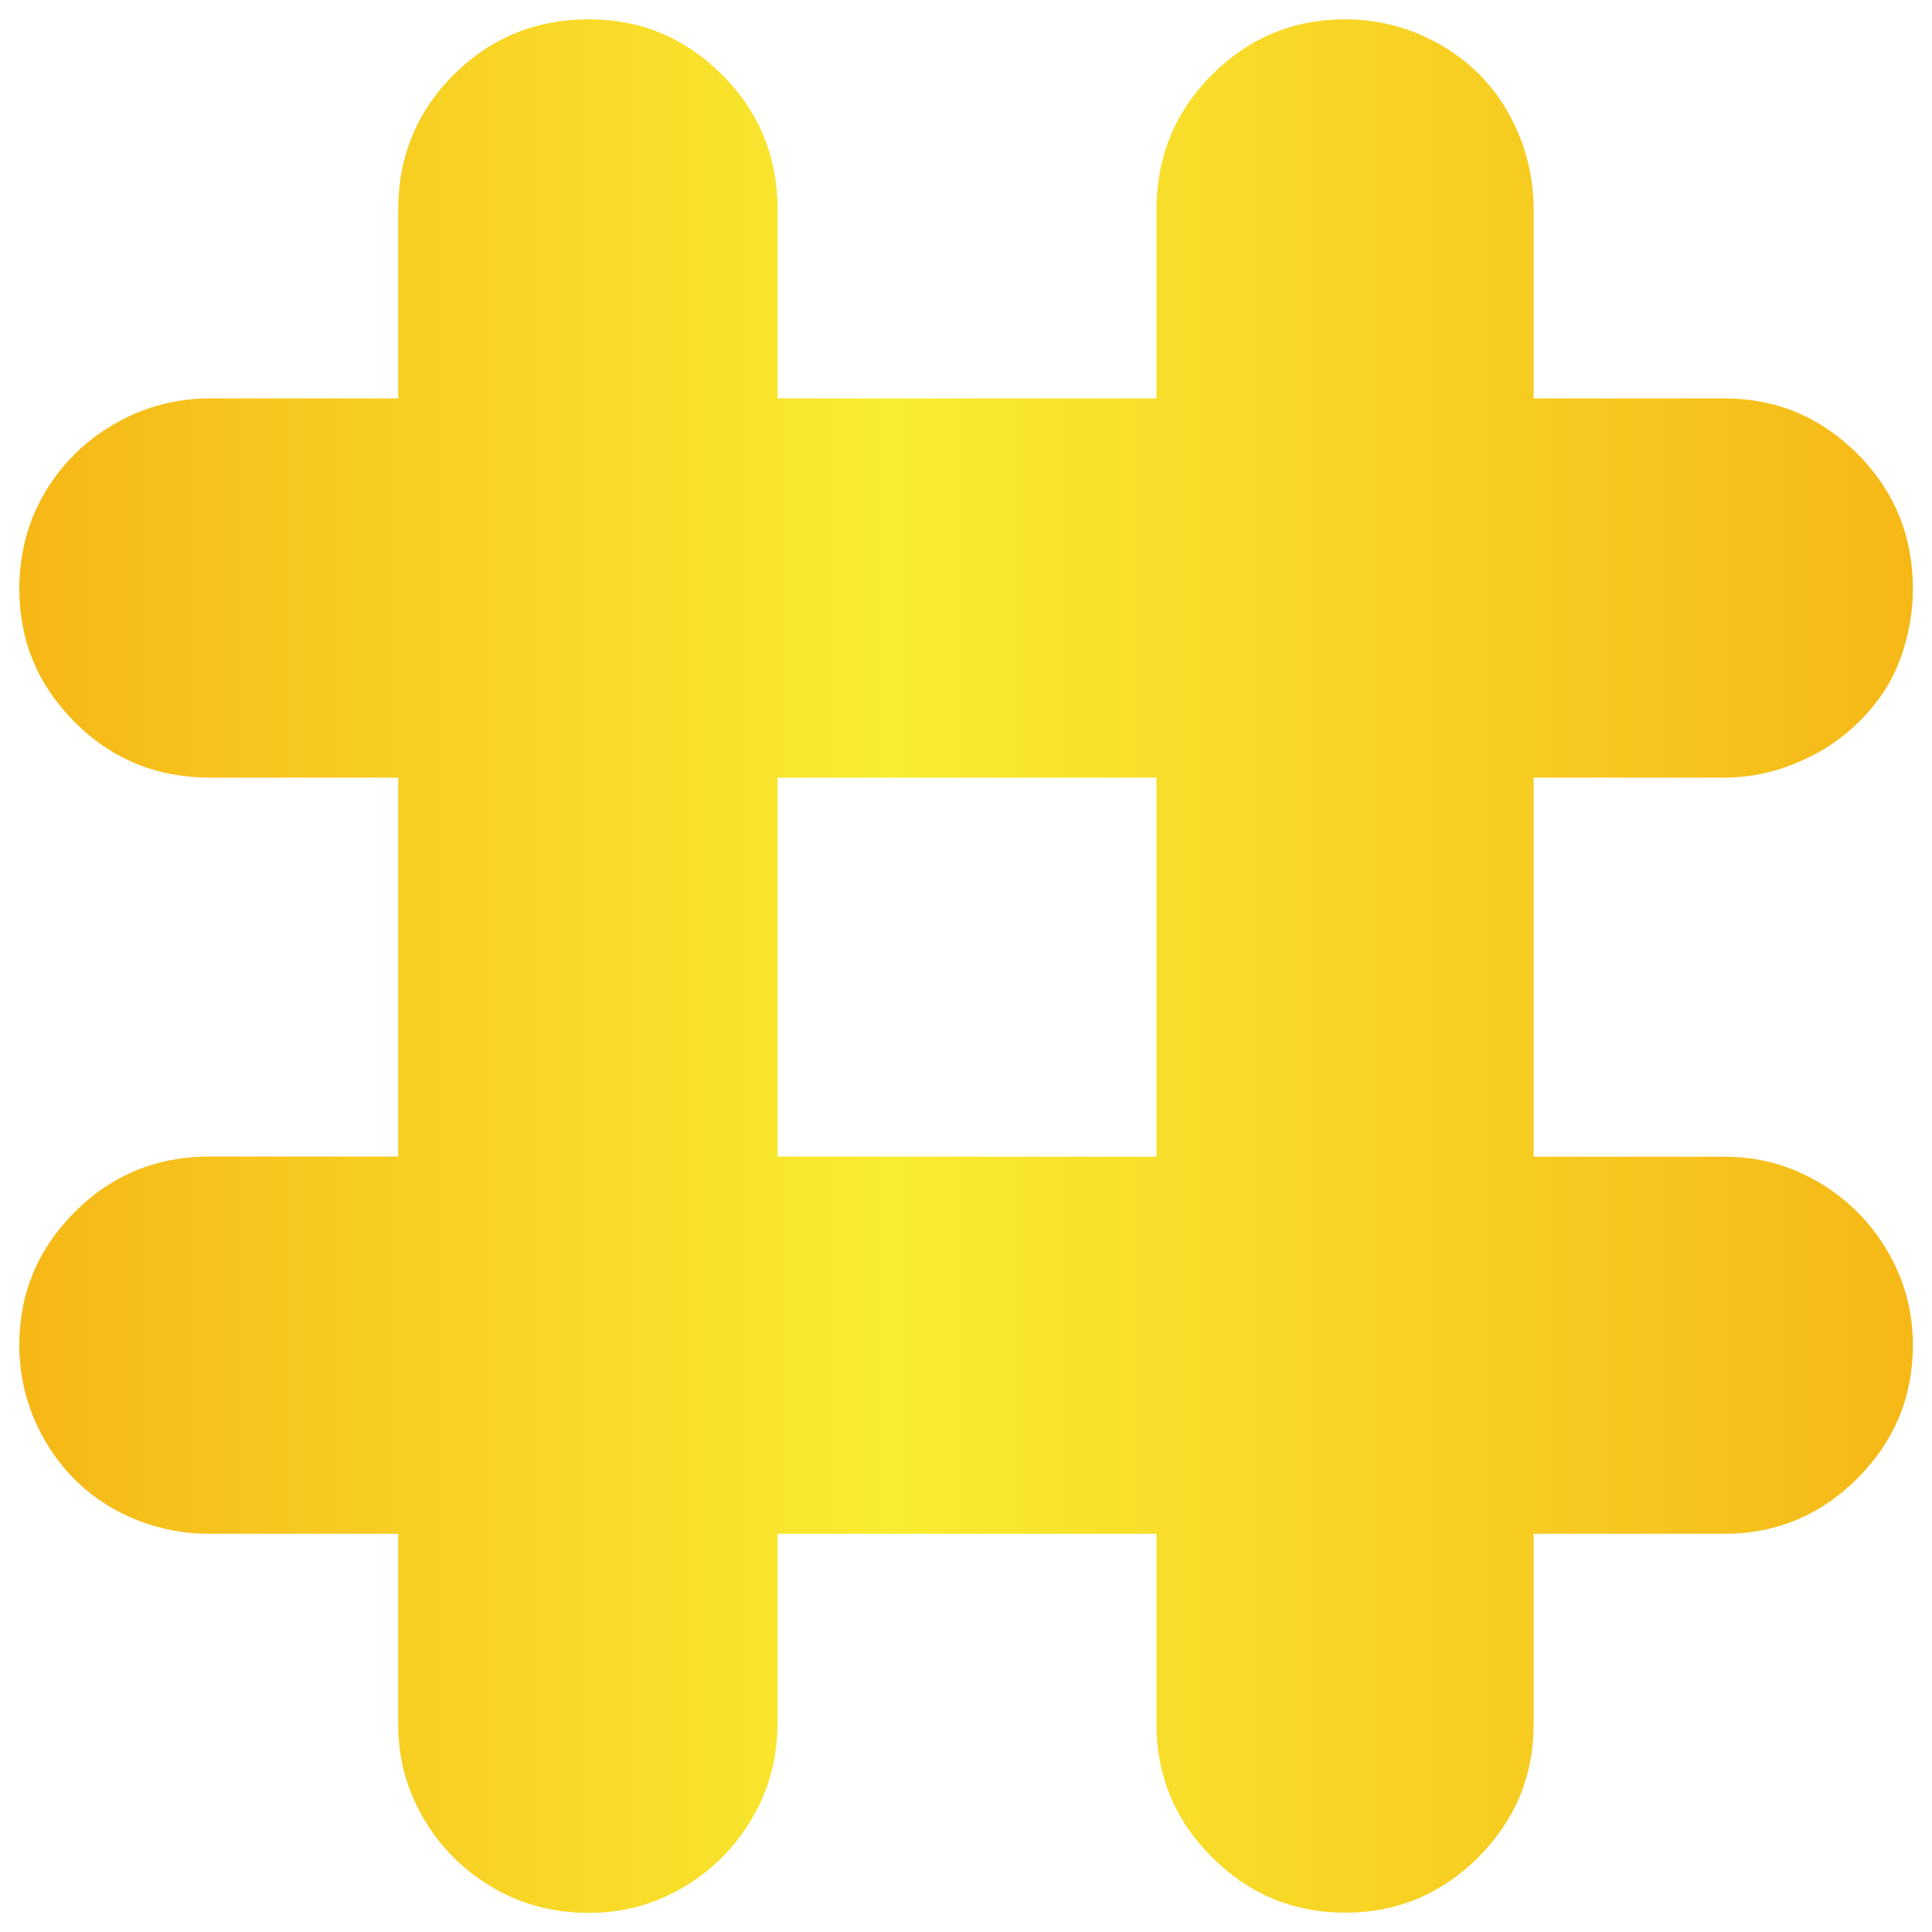
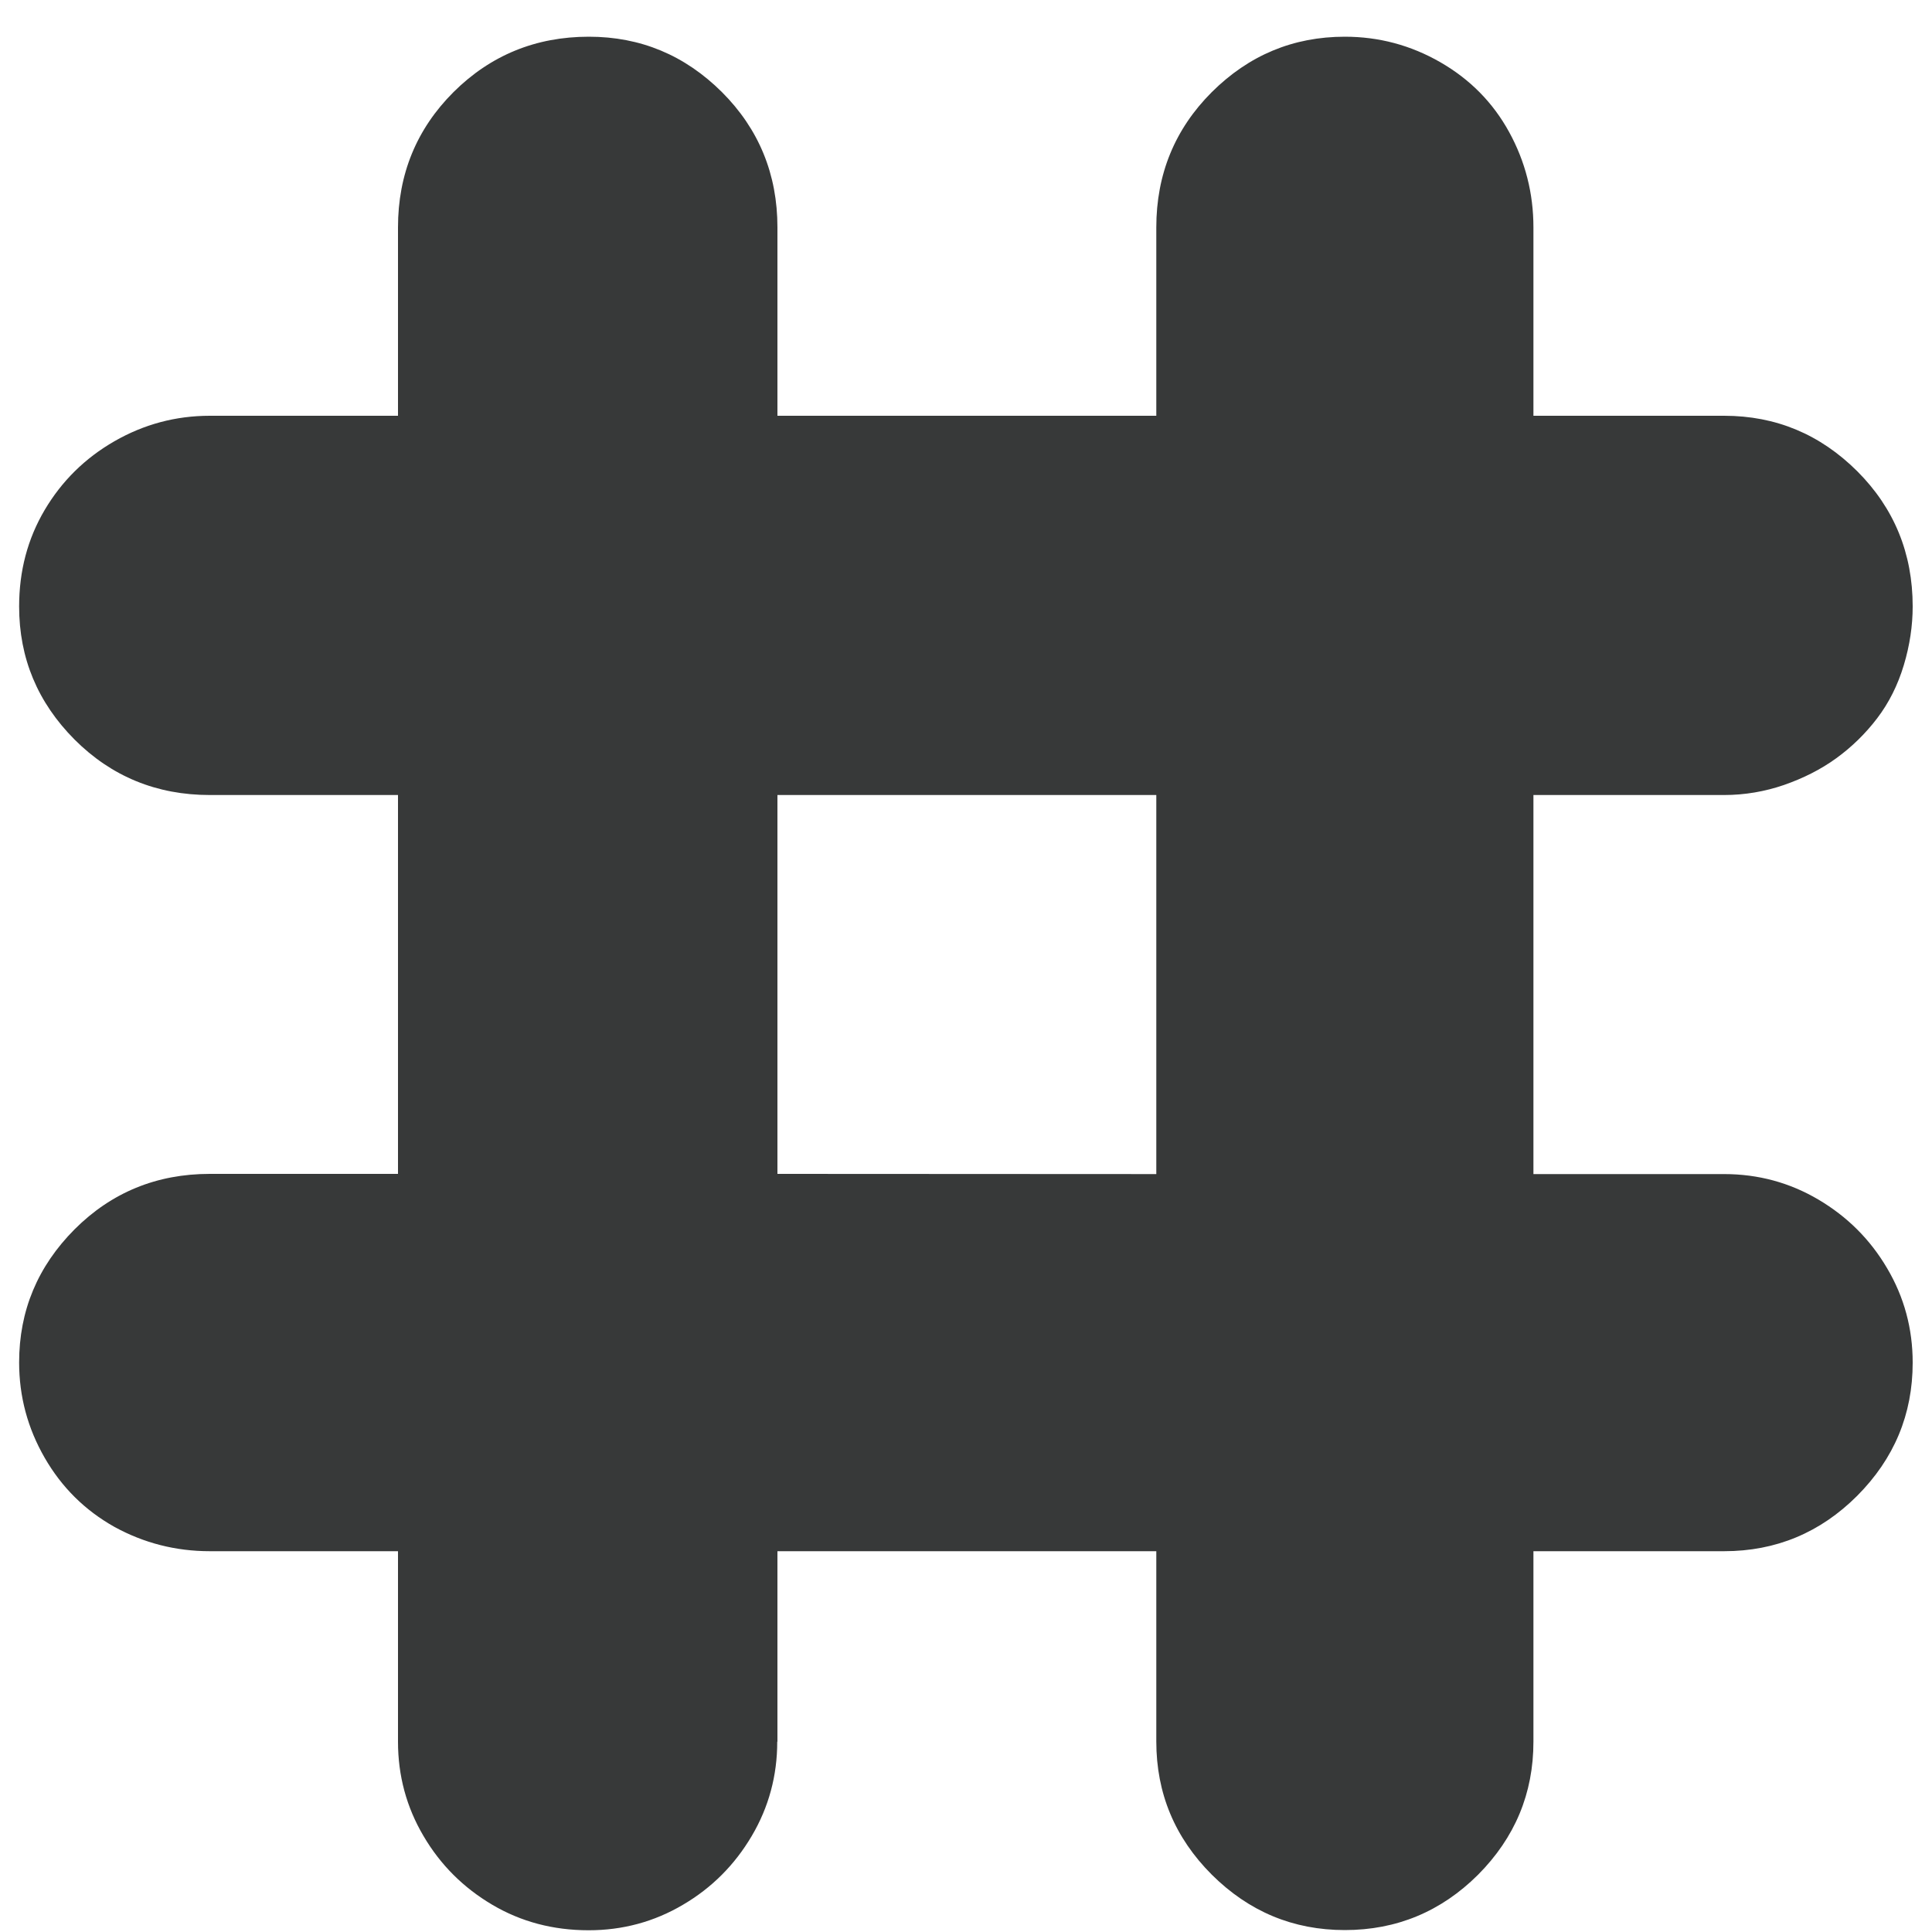
<svg xmlns="http://www.w3.org/2000/svg" version="1.1" id="Layer_1" x="0px" y="0px" viewBox="0 0 1000 1000" style="enable-background:new 0 0 1000 1000;" xml:space="preserve">
  <style type="text/css">
- 	.st0{fill:url(#SVGID_1_);}
+ 	.st0{fill:#373939;}
	.st1{fill:#F6B817;}
	.st2{fill:#F9EC31;}
</style>
-   <linearGradient id="SVGID_1_" gradientUnits="userSpaceOnUse" x1="10" y1="500.05" x2="990.1" y2="500.05">
-     <stop offset="8.008466e-03" style="stop-color:#F6B817" />
-     <stop offset="0.46" style="stop-color:#F9EC31" />
-     <stop offset="1" style="stop-color:#F6B817" />
-   </linearGradient>
-   <path class="st0" d="M941.3,611.9c-14.9-8.8-31.2-13.2-48.8-13.2l-98.7,0V402.5h98.7c10.7,0,21.1-1.8,31-5.2c10-3.5,19-8,27-13.8  c8-5.8,15.1-12.7,21.2-20.7s10.7-17.2,13.8-27.5s4.6-20.5,4.6-30.4c0-27.5-9.6-50.9-28.7-70c-19.2-19.1-42.1-28.7-68.9-28.7h-98.7  v-97.5c0-17.6-4.2-34.1-12.6-49.4C772.8,44,760.9,32,745.6,23.2C730.3,14.4,713.8,10,696.2,10c-26.8,0-49.7,9.6-68.9,28.7  c-19.1,19.1-28.7,42.5-28.7,70v97.5H402.5v-97.5c0-27.5-9.6-50.9-28.7-70C354.6,19.6,331.7,10,304.9,10c-27.5,0-50.9,9.6-70.1,28.7  c-19.1,19.1-28.7,42.5-28.7,70v97.5h-97.4c-17.6,0-34.1,4.4-49.4,13.2C44,228.2,32,240.1,23.2,255C14.4,269.9,10,286.5,10,304.9  c0,26.8,9.6,49.7,28.7,68.9c19.1,19.1,42.5,28.7,70,28.7h97.4v196.1l-97.4,0c-27.5,0-50.9,9.6-70,28.7C19.6,646.5,10,669.4,10,696.2  c0,17.6,4.4,34,13.2,49.3s20.8,27.2,36.1,35.8c15.3,8.4,31.8,12.6,49.4,12.6h97.4v98.6c0,17.6,4.4,33.9,13.2,48.8  c8.8,15,20.7,26.8,35.6,35.6c14.9,8.8,31.5,13.2,49.9,13.2c17.6,0,33.9-4.4,48.8-13.2c15-8.8,26.8-20.7,35.6-35.6  c8.8-14.9,13.2-31.2,13.2-48.8h0.1v-98.6h196.1v98.5c0,26.8,9.6,49.8,28.7,68.9c19.2,19.1,42.1,28.7,68.9,28.7s49.8-9.6,68.9-28.6  c19.1-19.2,28.7-42.1,28.7-68.9v-98.6h98.7c26.8,0,49.8-9.6,68.9-28.7c19.1-19.2,28.7-42.1,28.7-68.9c0-17.6-4.4-33.9-13.2-48.8  C968.1,632.5,956.2,620.7,941.3,611.9z M402.5,598.6V402.5h196.1v196.2L402.5,598.6z" />
+   <path class="st0" d="M941.2,620.9c-14.9-8.8-31.2-13.2-48.8-13.2h-98.7V411.5h98.7c10.7,0,21.1-1.8,31-5.2c10-3.5,19-8,27-13.8  s15.1-12.7,21.2-20.7s10.7-17.2,13.8-27.5s4.6-20.5,4.6-30.4c0-27.5-9.6-50.9-28.7-70c-19.2-19.1-42.1-28.7-68.9-28.7h-98.7v-97.5  c0-17.6-4.2-34.1-12.6-49.4S760.8,41,745.5,32.2C730.2,23.4,713.7,19,696.1,19c-26.8,0-49.7,9.6-68.9,28.7  c-19.1,19.1-28.7,42.5-28.7,70v97.5H402.4v-97.5c0-27.5-9.6-50.9-28.7-70C354.5,28.6,331.6,19,304.8,19c-27.5,0-50.9,9.6-70.1,28.7  c-19.1,19.1-28.7,42.5-28.7,70v97.5h-97.4c-17.6,0-34.1,4.4-49.4,13.2S31.9,249.1,23.1,264S9.9,295.5,9.9,313.9  c0,26.8,9.6,49.7,28.7,68.9c19.1,19.1,42.5,28.7,70,28.7H206v196.1h-97.4c-27.5,0-50.9,9.6-70,28.7c-19.1,19.2-28.7,42.1-28.7,68.9  c0,17.6,4.4,34,13.2,49.3s20.8,27.2,36.1,35.8c15.3,8.4,31.8,12.6,49.4,12.6H206v98.6c0,17.6,4.4,33.9,13.2,48.8  c8.8,15,20.7,26.8,35.6,35.6s31.5,13.2,49.9,13.2c17.6,0,33.9-4.4,48.8-13.2c15-8.8,26.8-20.7,35.6-35.6  c8.8-14.9,13.2-31.2,13.2-48.8h0.1v-98.6h196.1v98.5c0,26.8,9.6,49.8,28.7,68.9c19.2,19.1,42.1,28.7,68.9,28.7s49.8-9.6,68.9-28.6  c19.1-19.2,28.7-42.1,28.7-68.9v-98.6h98.7c26.8,0,49.8-9.6,68.9-28.7c19.1-19.2,28.7-42.1,28.7-68.9c0-17.6-4.4-33.9-13.2-48.8  C968,641.5,956.1,629.7,941.2,620.9z M402.4,607.6V411.5h196.1v196.2L402.4,607.6z" />
  <rect x="-194.5" y="463.9" class="st1" width="16.5" height="16.5" />
  <rect x="-145.1" y="463.9" class="st2" width="16.5" height="16.5" />
  <rect x="-168.2" y="463.9" class="st1" width="16.5" height="16.5" />
  <rect x="-120.7" y="463.9" class="st2" width="16.5" height="16.5" />
</svg>
